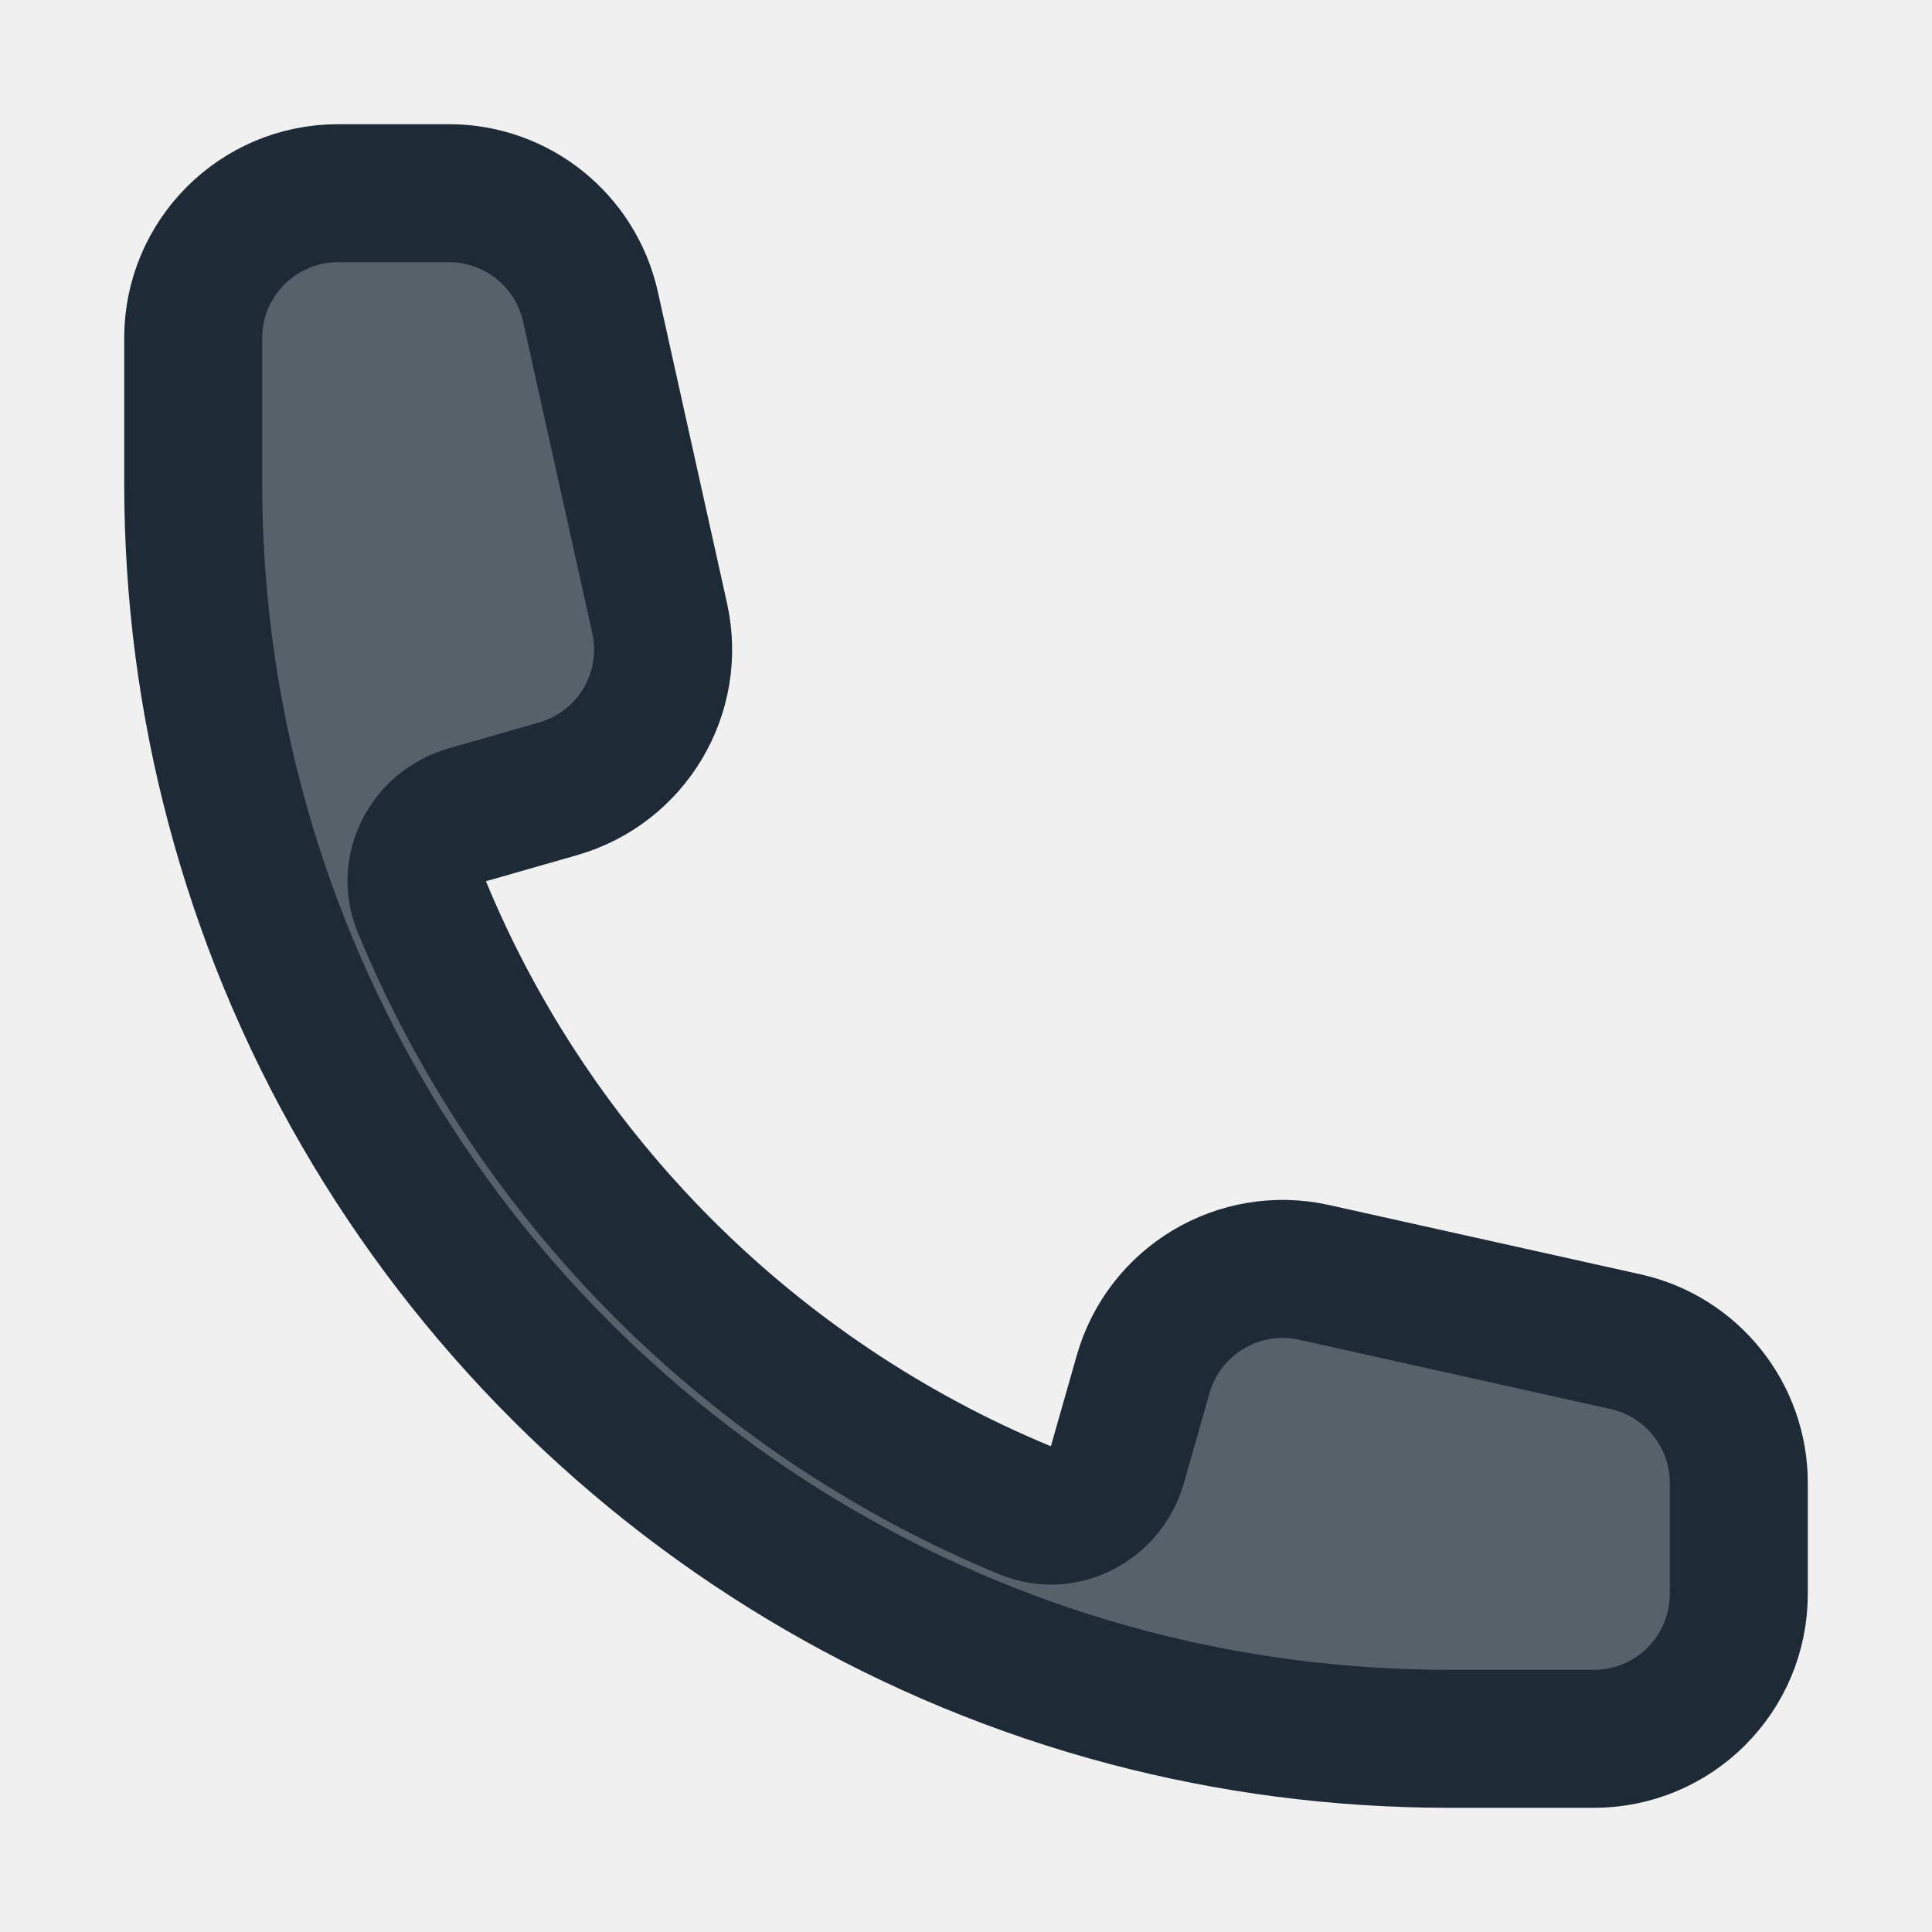
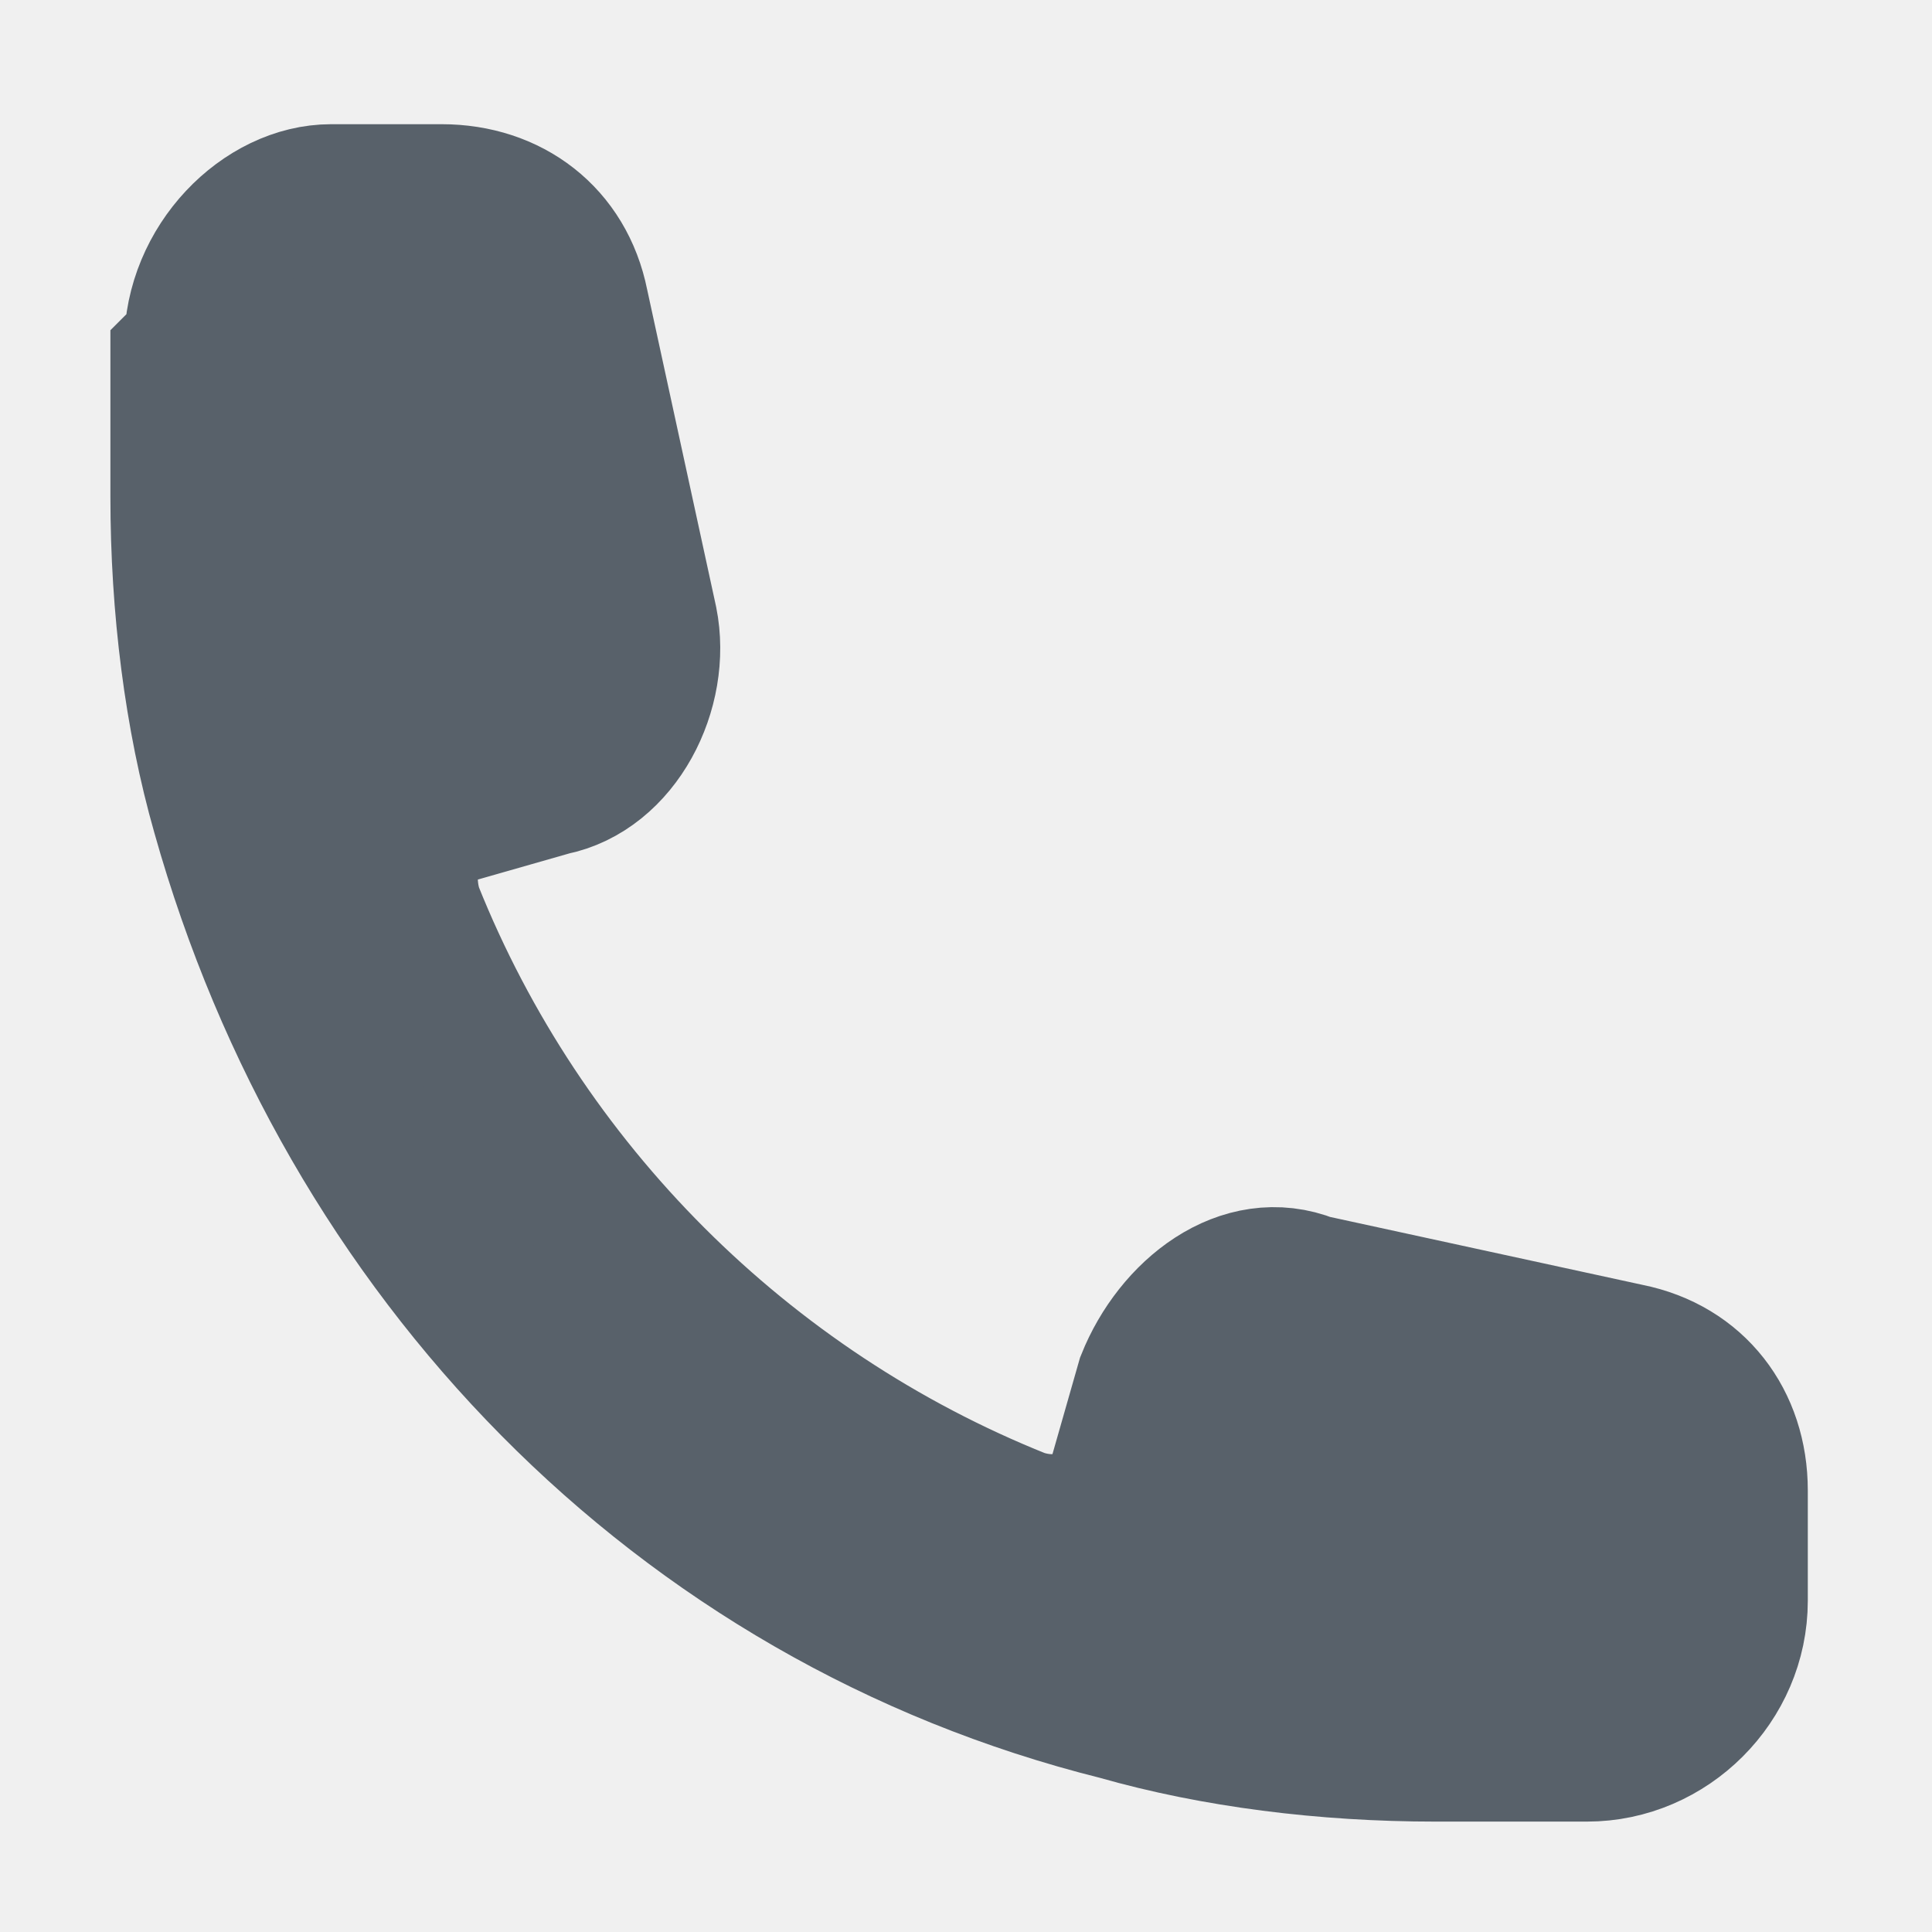
- <svg xmlns="http://www.w3.org/2000/svg" width="14" height="14" viewBox="0 0 14 14" fill="none">
-   <g clip-path="url(#clip0_1107_5891)">
-     <path fill-rule="evenodd" clip-rule="evenodd" d="M1.4 2.45C1.4 1.87 1.87 1.4 2.45 1.4H3.254C3.746 1.4 4.172 1.742 4.279 2.223L4.78 4.479C4.901 5.021 4.578 5.563 4.044 5.716L3.391 5.903C3.103 5.985 2.941 6.291 3.055 6.567C3.871 8.547 5.454 10.129 7.433 10.946C7.709 11.06 8.016 10.897 8.098 10.61L8.284 9.957C8.437 9.423 8.979 9.1 9.522 9.22L11.778 9.722C12.258 9.828 12.6 10.254 12.6 10.746V11.55C12.6 12.13 12.13 12.6 11.55 12.6H10.5C9.696 12.6 8.916 12.496 8.172 12.3C5.017 11.467 2.533 8.984 1.701 5.828C1.504 5.085 1.4 4.304 1.4 3.5V2.45Z" fill="#58616A" stroke="#1F2A37" />
-   </g>
+ <svg xmlns="http://www.w3.org/2000/svg" id="Layer_1" version="1.1" viewBox="0 0 14 14">
  <defs>
-     <clipPath id="clip0_1107_5891">
-       <rect width="14" height="14" fill="white" />
+     <style>
+       .st0 {
+         fill: none;
+       }
+ 
+       .st1 {
+         fill: #58616a;
+         fill-rule: evenodd;
+         stroke: #58616a;
+       }
+ 
+       .st2 {
+         clip-path: url(#clippath);
+       }
+     </style>
+     <clipPath id="clippath">
+       <rect class="st0" width="14" height="14" />
    </clipPath>
  </defs>
+   <g class="st2">
+     <path class="st1" d="M1.4,2.5c0-.6.5-1.1,1-1.1h.8c.5,0,.9.3,1,.8l.5,2.3c.1.5-.2,1.1-.7,1.2l-.7.2c-.3,0-.4.4-.3.7.8,2,2.4,3.6,4.4,4.4.3.1.6,0,.7-.3l.2-.7c.2-.5.7-.9,1.2-.7l2.3.5c.5.1.8.5.8,1v.8c0,.6-.5,1.1-1.1,1.1h-1.1c-.8,0-1.6-.1-2.3-.3-3.2-.8-5.6-3.3-6.5-6.5-.2-.7-.3-1.5-.3-2.3v-1Z" />
+   </g>
</svg>
